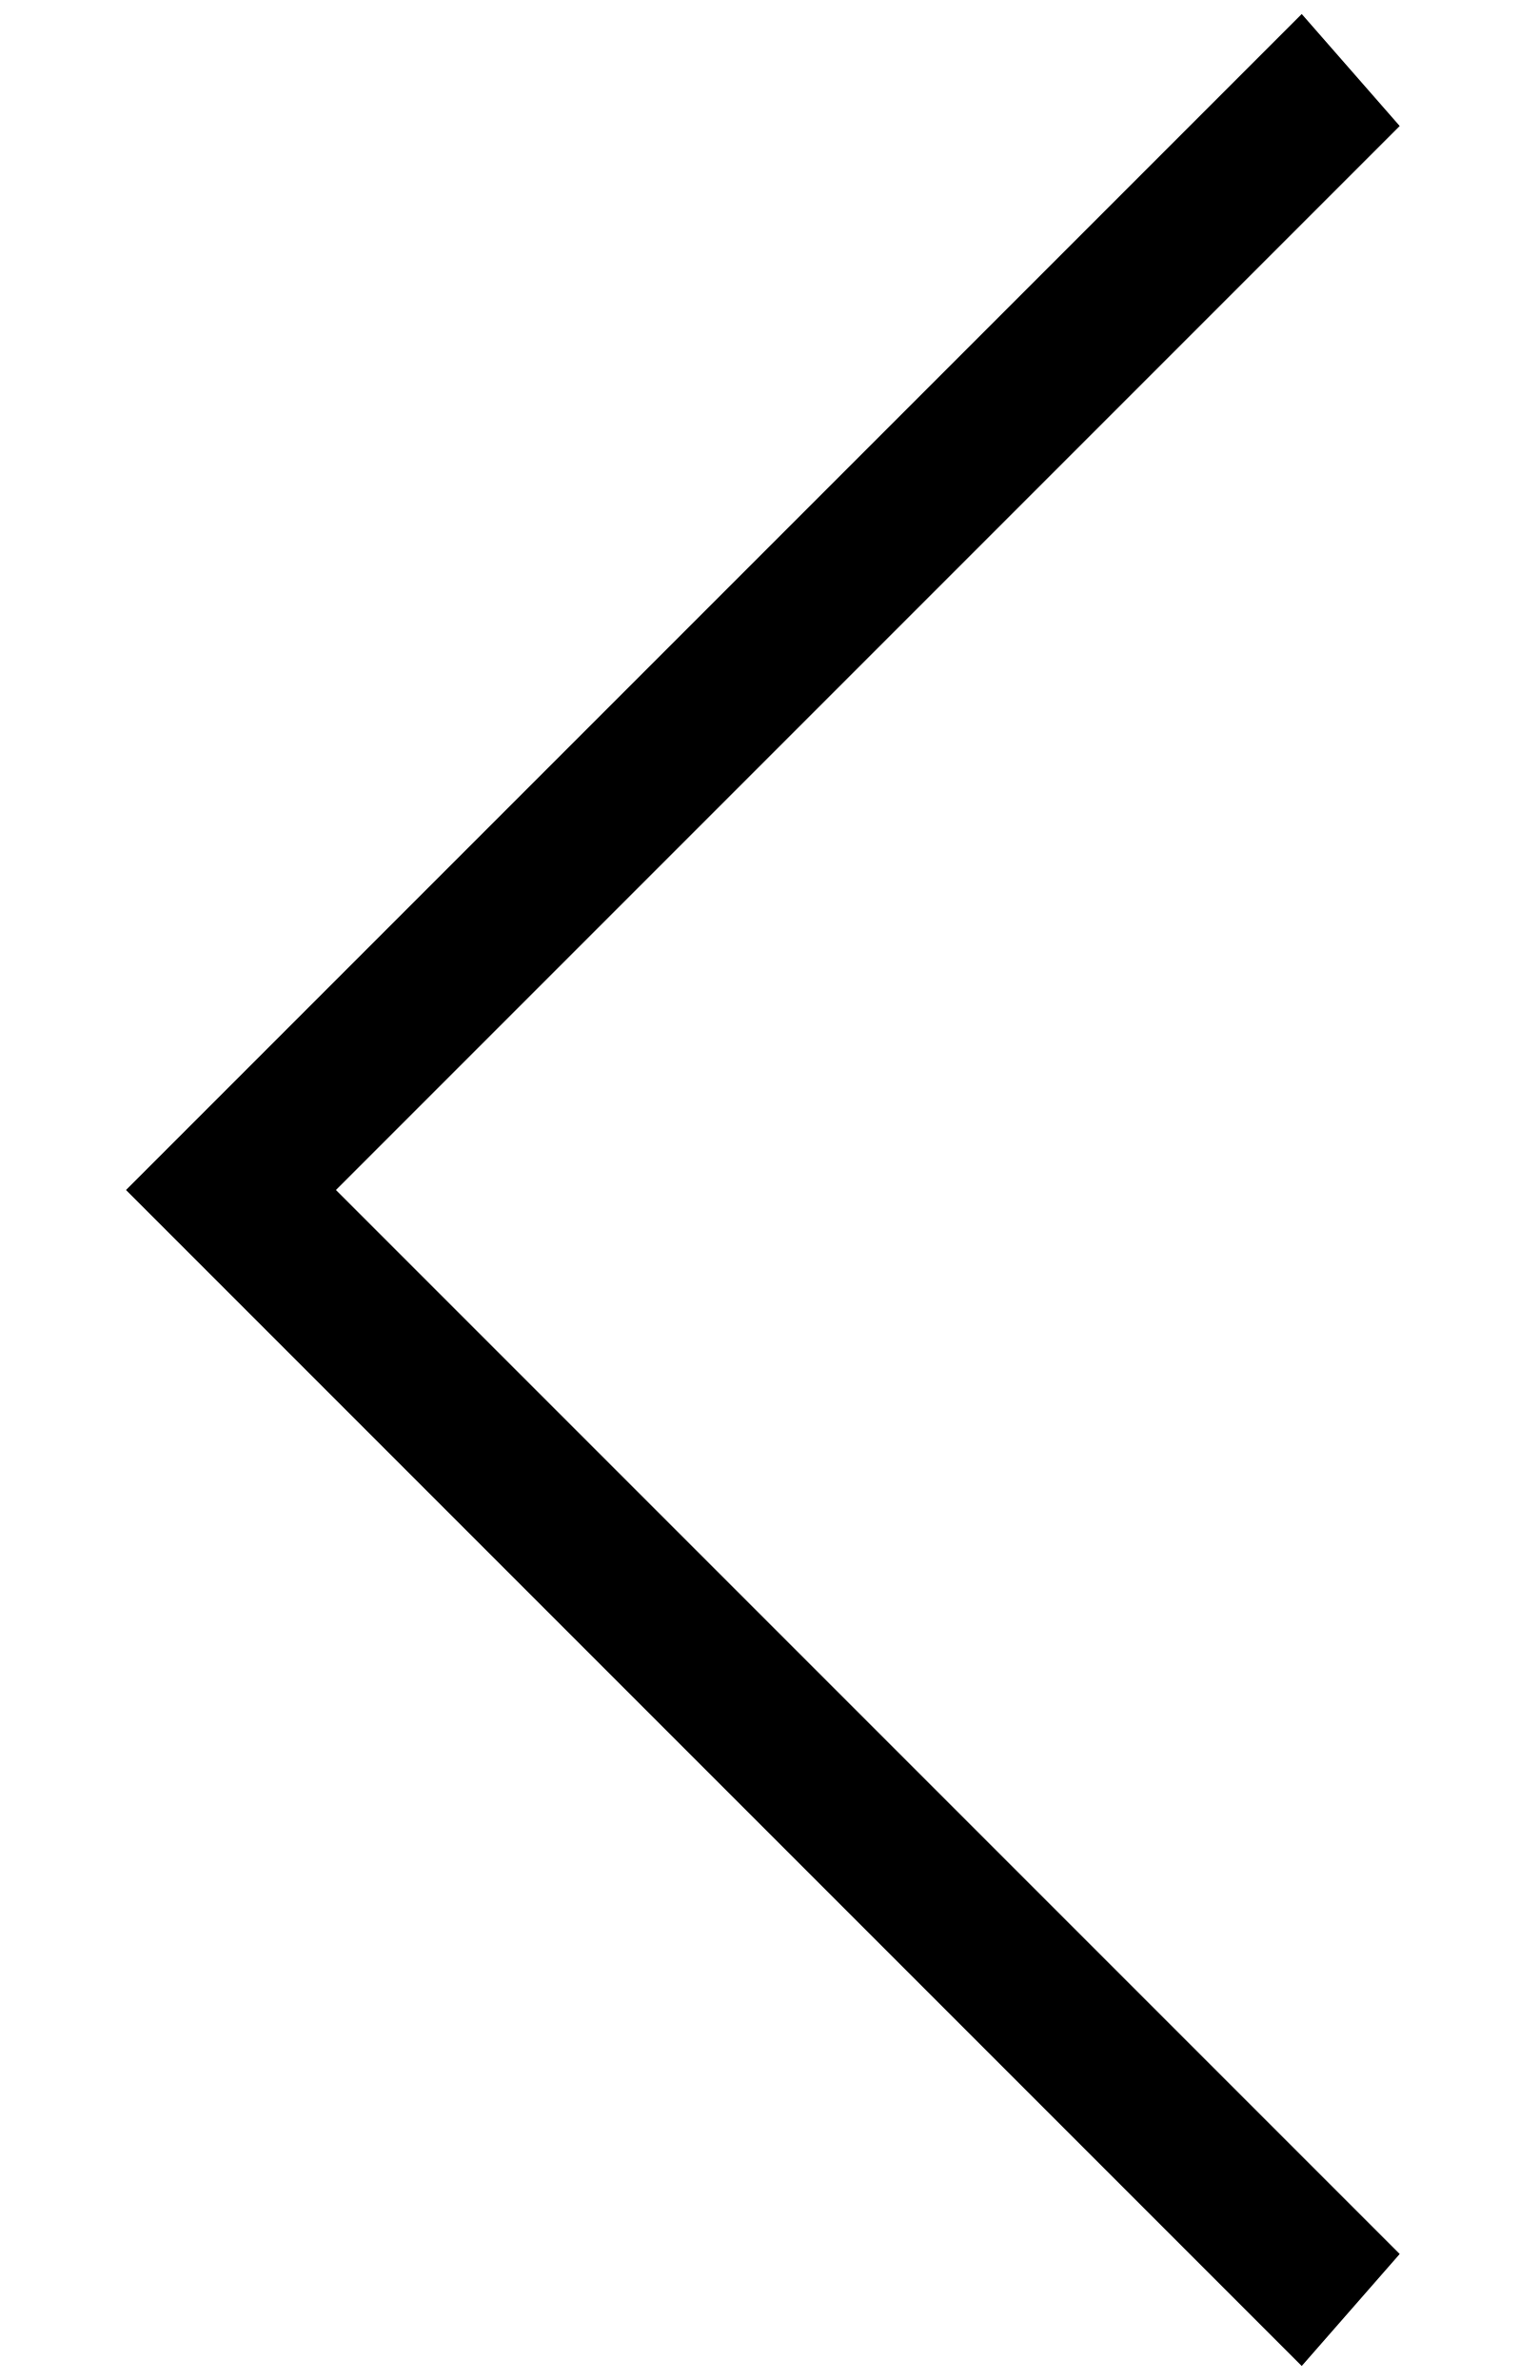
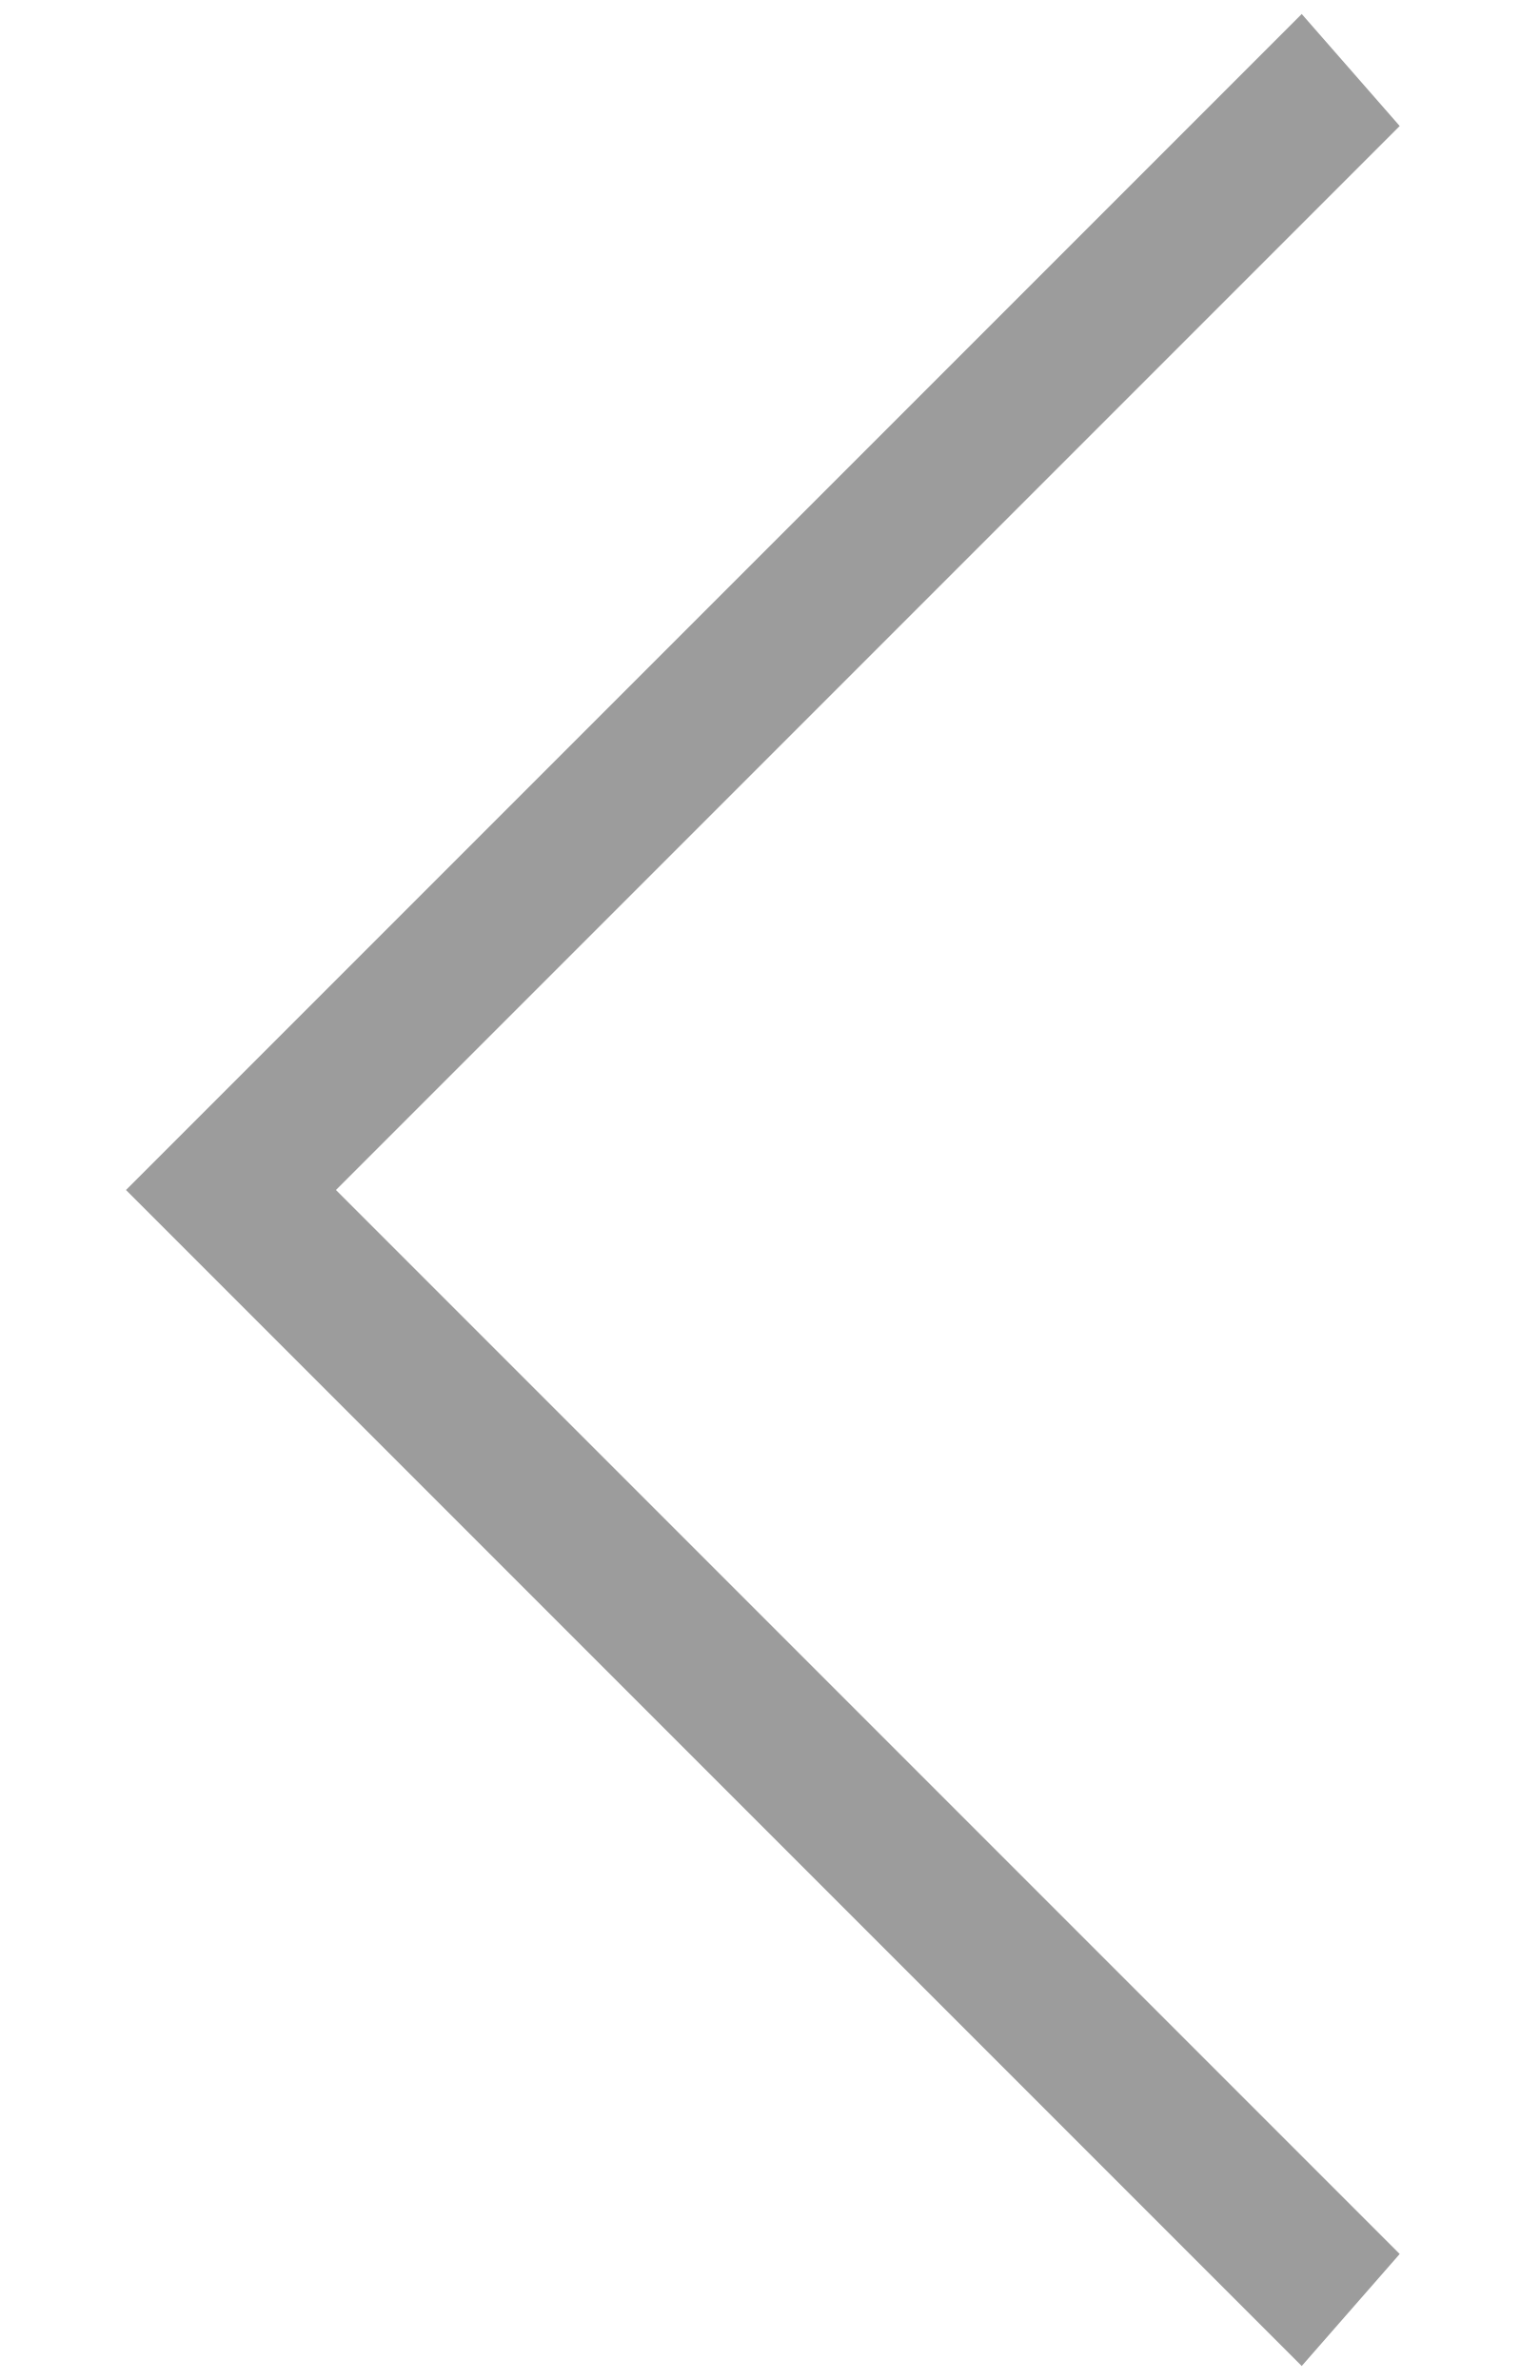
- <svg xmlns="http://www.w3.org/2000/svg" version="1.1" id="Layer_1" x="0px" y="0px" viewBox="0 0 11 17" style="enable-background:new 0 0 11 17;" xml:space="preserve">
+ <svg xmlns="http://www.w3.org/2000/svg" version="1.1" id="Layer_1" x="0px" y="0px" viewBox="0 0 11 17" style="enable-background:new 0 0 11 17;" xml:space="preserve" fill="#9c9c9c">
  <polygon points="9.3,16.9 0.9,8.5 9.3,0.1 10,0.9 2.4,8.5 10,16.1 " />
</svg>
